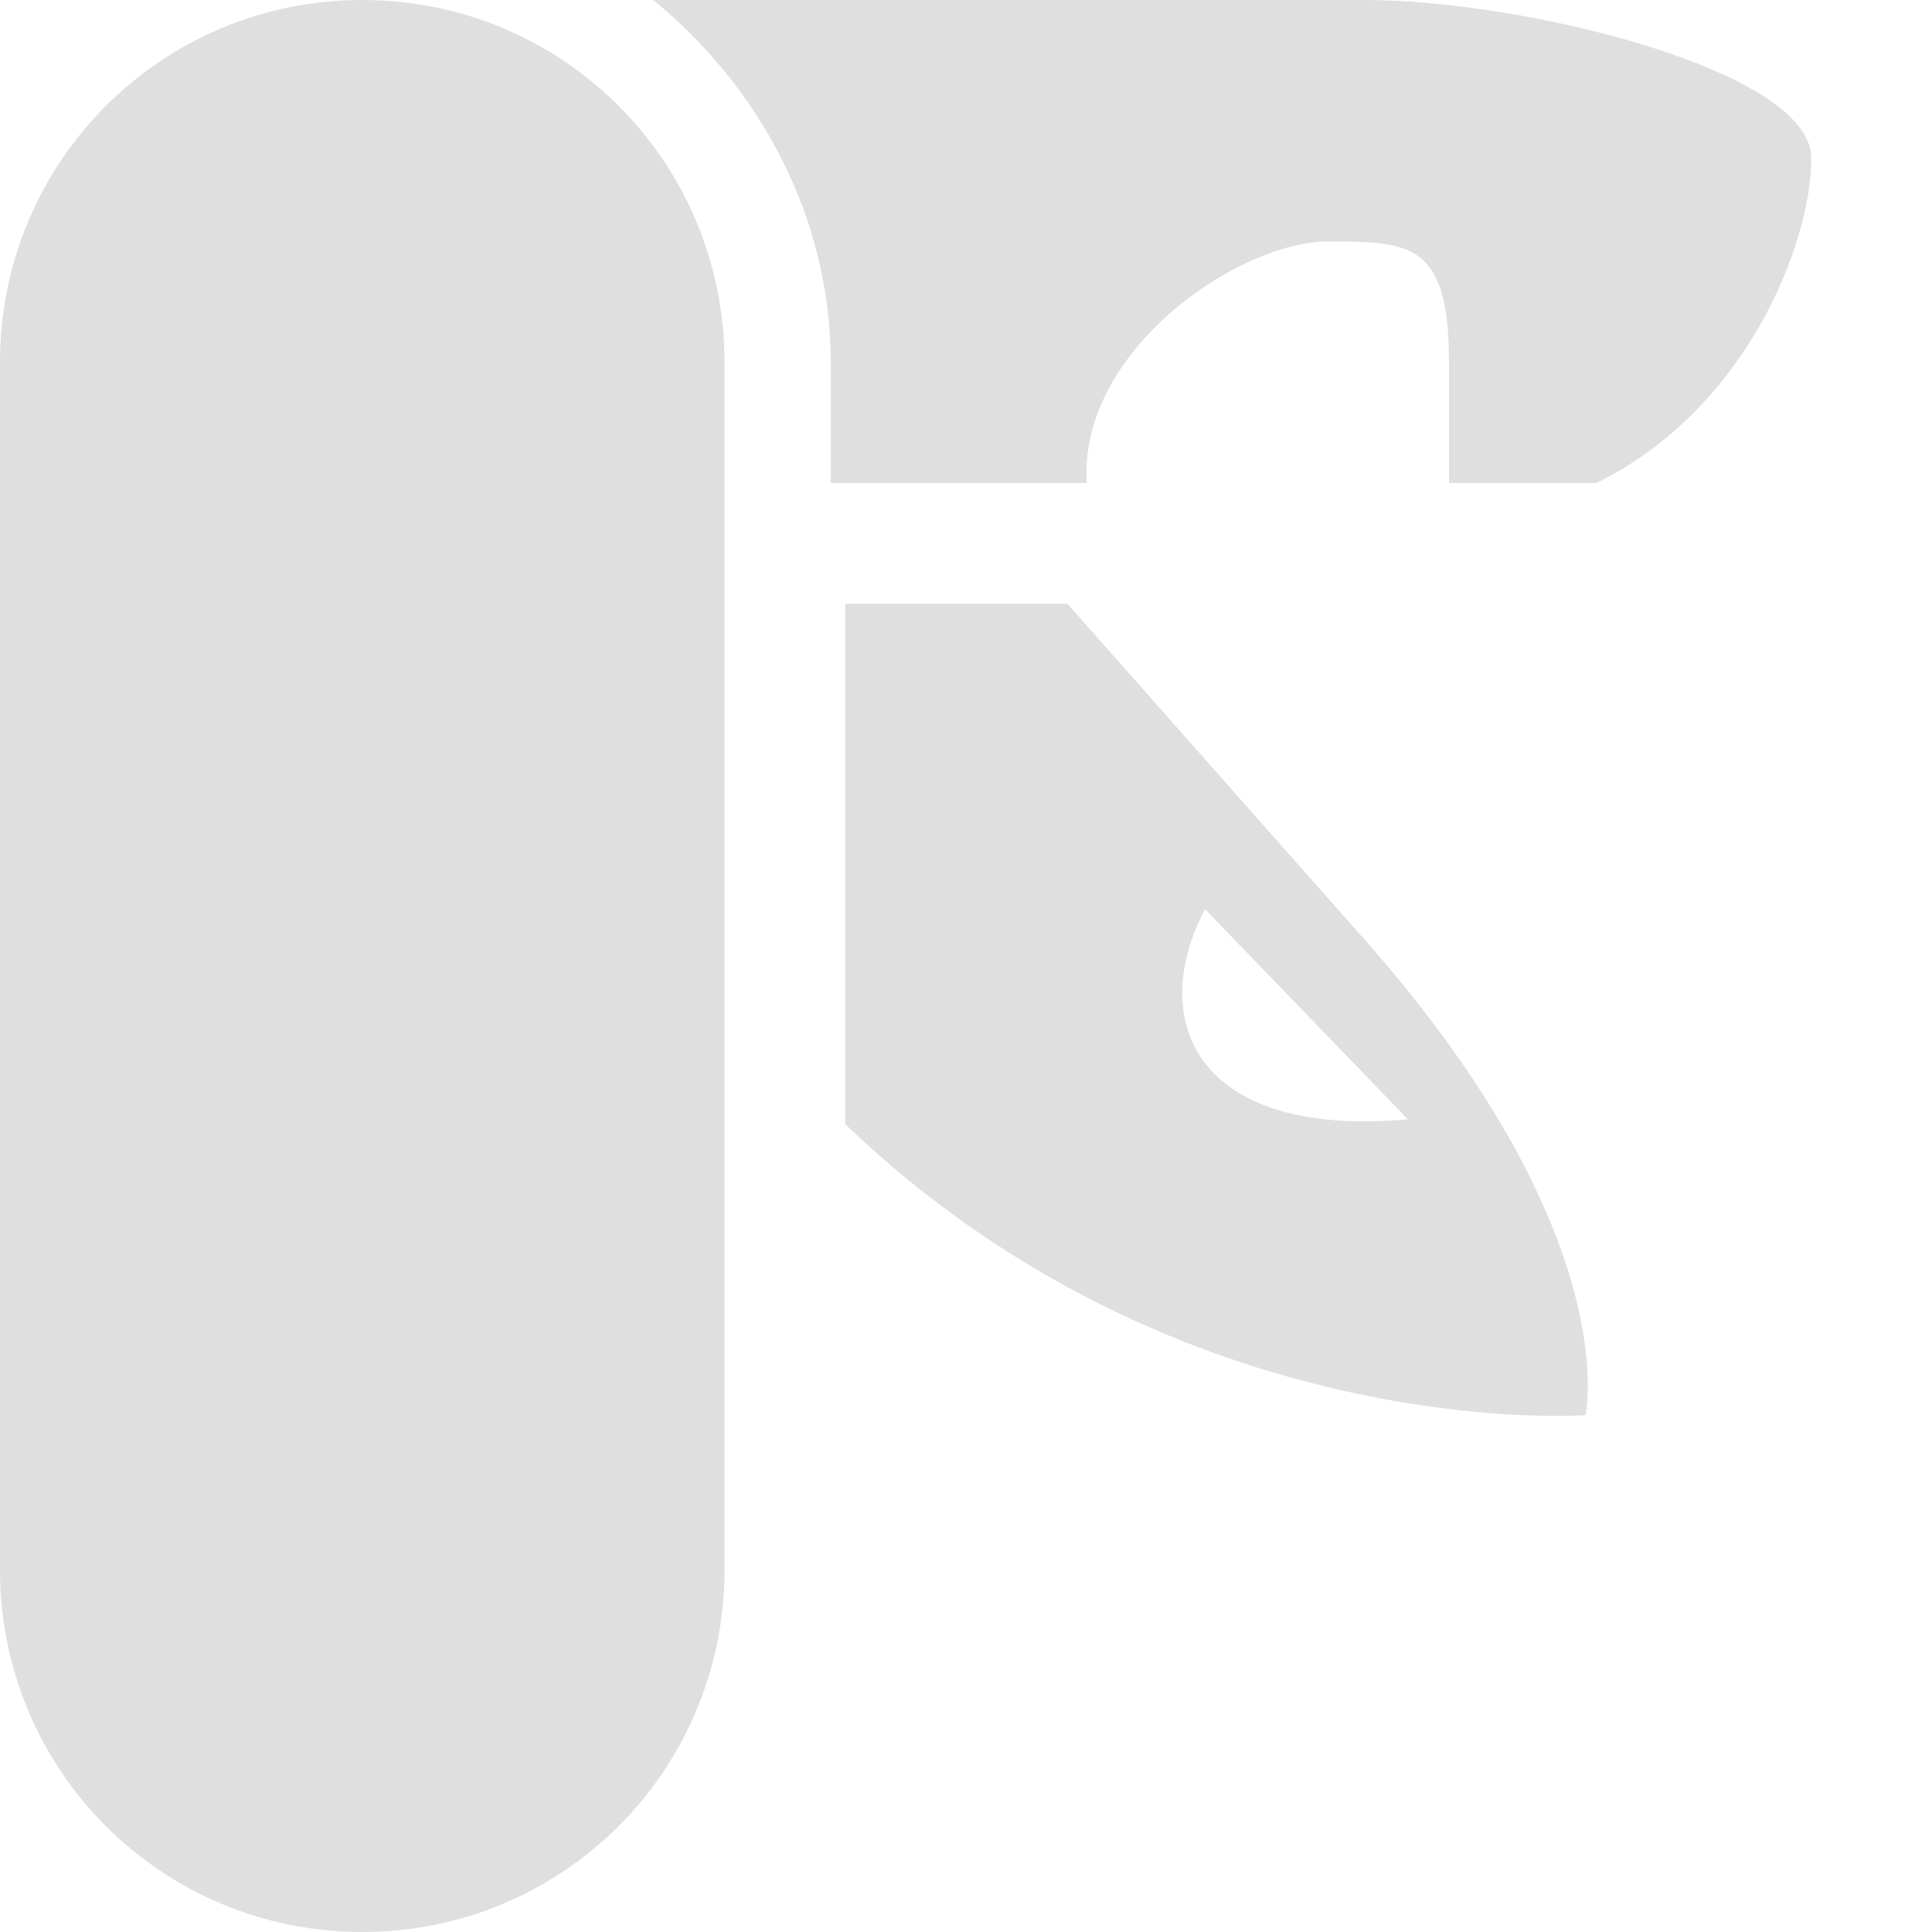
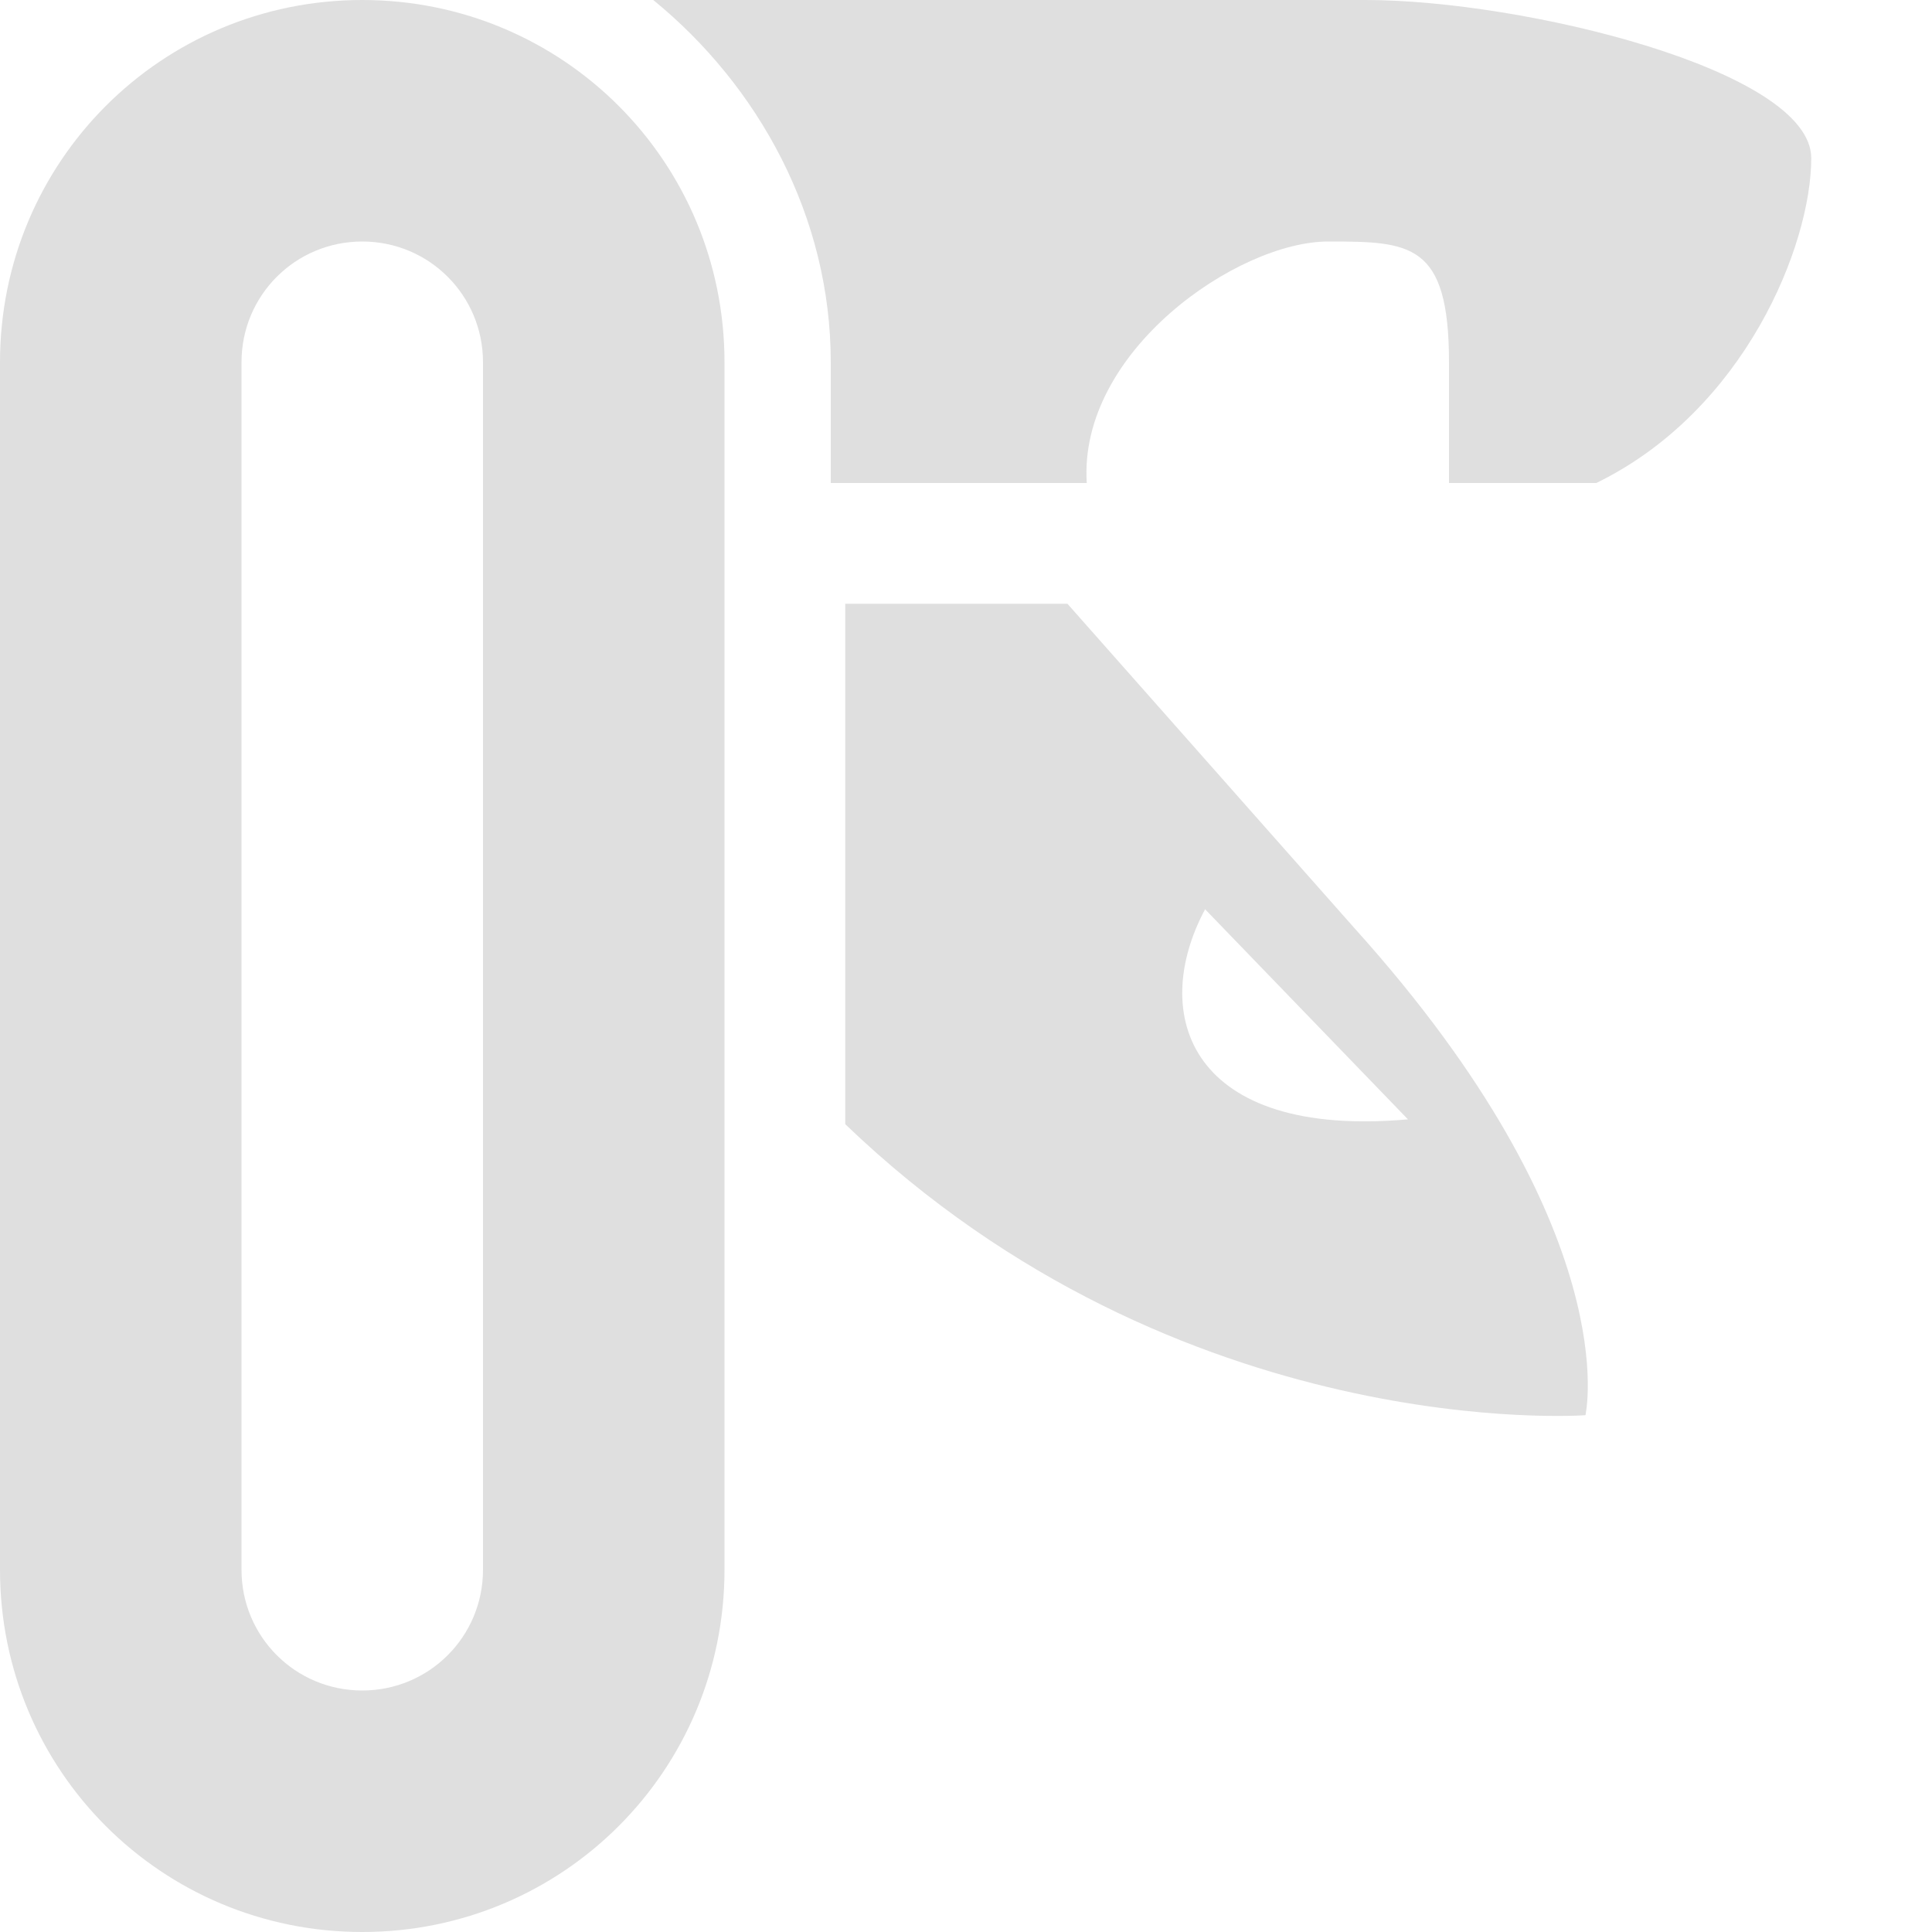
- <svg xmlns="http://www.w3.org/2000/svg" width="16" height="16" version="1.1">
-   <path style="fill:#dfdfdf" d="M 3,0 C 4.662,0 6,1.338 6,3 V 13 C 6,14.662 4.662,16 3,16 1.338,16 0,14.662 0,13 V 3 C 0,1.338 1.338,0 3,0 Z" />
-   <path style="fill:#dfdfdf" d="M 5.41,0 C 6.28,0.71 6.88,1.79 6.88,3 V 4 H 9 C 8.93,2.91 10.25,2 11,2 11.68,2 12,2.01 12,3 V 4 H 13.22 C 14.45,3.4 15,2.03 15,1.31 15,0.58 12.61,0 11.31,0 Z" />
-   <path style="fill:#dfdfdf" d="M 7,5 V 9.31 C 9.77,11.97 13.13,11.72 13.13,11.72 13.13,11.72 13.48,10.2 11.22,7.69 L 8.84,5 Z M 9.98,7.53 11.66,9.27 C 9.86,9.43 9.51,8.41 9.98,7.53 Z" />
+ <svg xmlns="http://www.w3.org/2000/svg" width="16" height="16" version="1.1" id="svg3">
+   <defs id="defs3" />
+   <path id="path1" style="fill:#dfdfdf;fill-opacity:1" d="M 3 0 C 1.338 0 0 1.338 0 3 L 0 13 C 0 14.662 1.338 16 3 16 C 4.662 16 6 14.662 6 13 L 6 3 C 6 1.338 4.662 0 3 0 z M 3 2 C 3.554 2 4 2.446 4 3 L 4 13 C 4 13.554 3.554 14 3 14 C 2.446 14 2 13.554 2 13 L 2 3 C 2 2.446 2.446 2 3 2 z " />
+   <path style="fill:#dfdfdf;fill-opacity:1" d="M 5.41,0 C 6.28,0.71 6.88,1.79 6.88,3 V 4 H 9 C 8.93,2.91 10.25,2 11,2 11.68,2 12,2.01 12,3 V 4 H 13.22 C 14.45,3.4 15,2.03 15,1.31 15,0.58 12.61,0 11.31,0 Z" id="path2" />
+   <path style="fill:#dfdfdf;fill-opacity:1" d="M 7,5 V 9.31 C 9.77,11.97 13.13,11.72 13.13,11.72 13.13,11.72 13.48,10.2 11.22,7.69 L 8.84,5 Z M 9.98,7.53 11.66,9.27 C 9.86,9.43 9.51,8.41 9.98,7.53 Z" id="path3" />
</svg>
